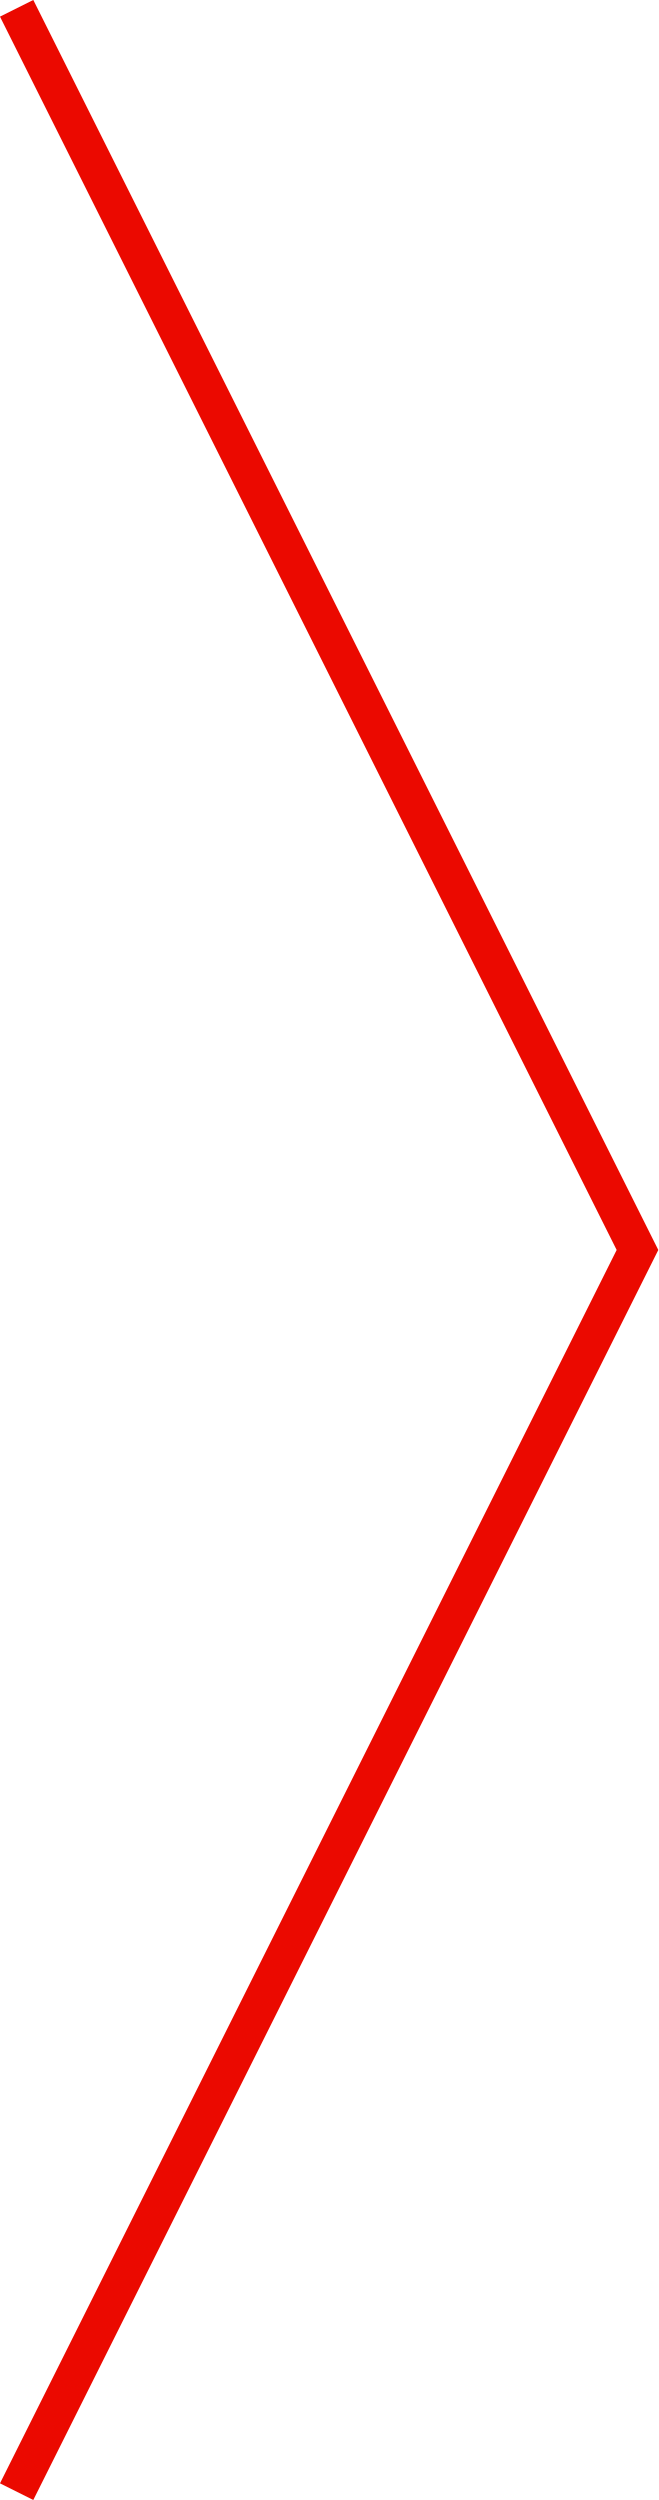
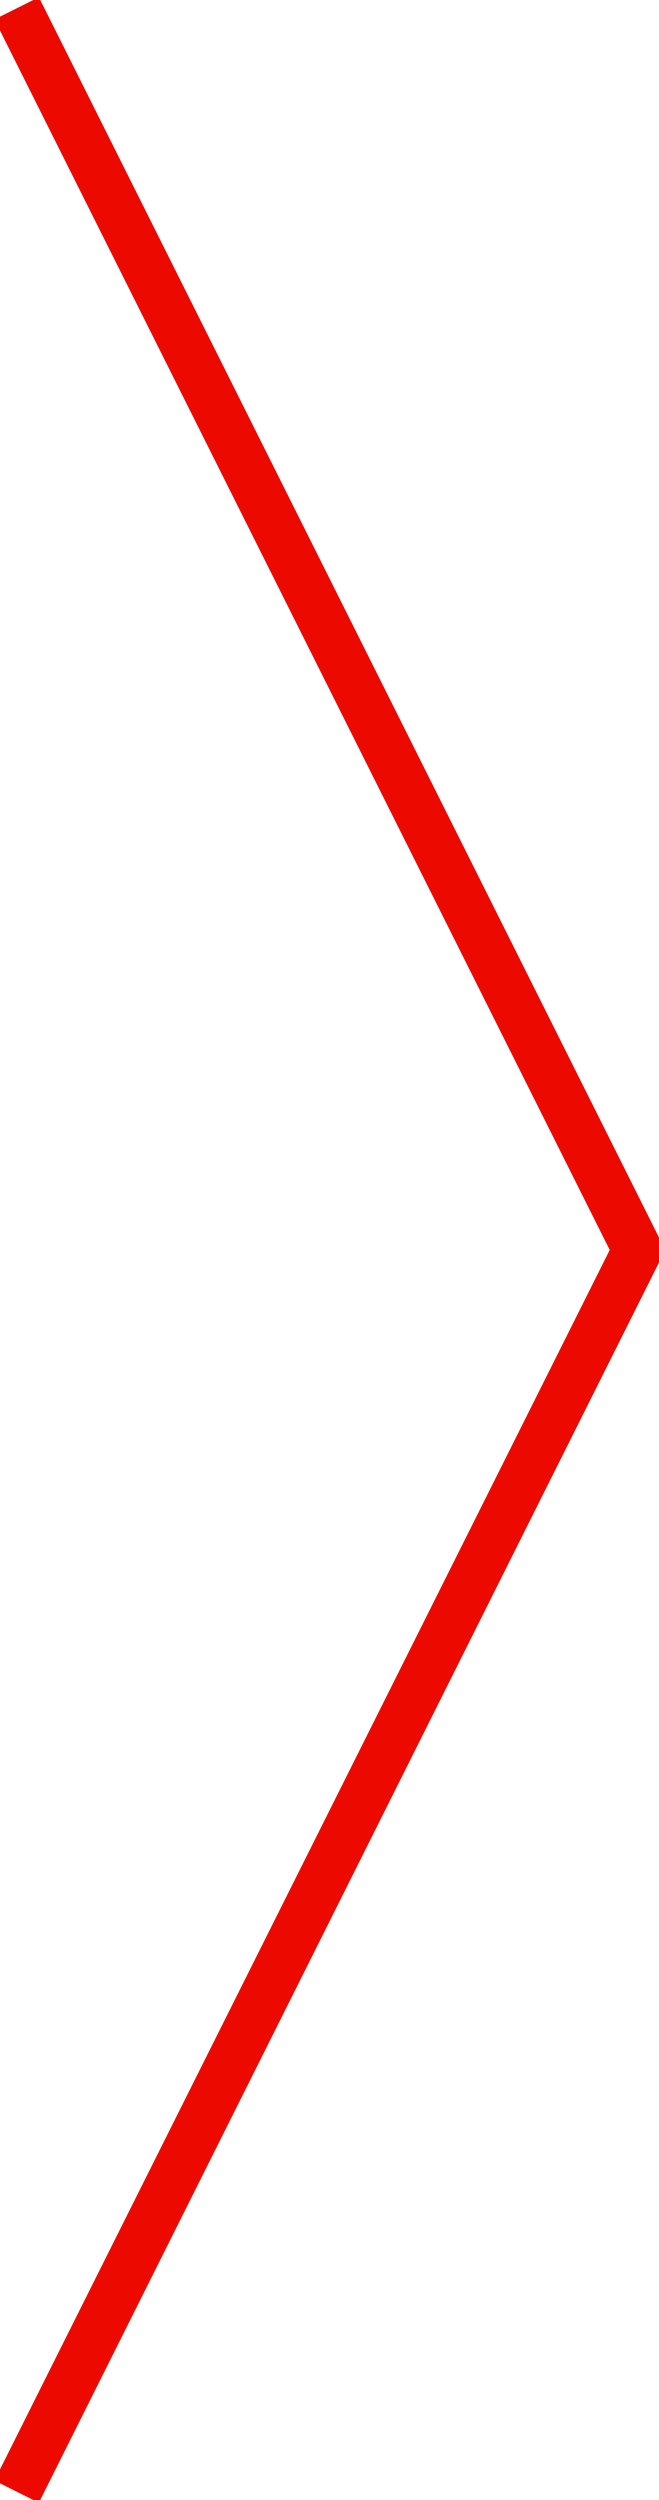
<svg xmlns="http://www.w3.org/2000/svg" version="1.1" id="Layer_1" x="0px" y="0px" width="13.255px" height="50.335px" viewBox="0 0 13.255 50.335" xml:space="preserve">
-   <polyline fill="none" stroke="#eb0900" stroke-width="0.75" stroke-miterlimit="10" points="0.335,0.167 12.835,25.167 0.335,50.167 " />
+   <polyline fill="none" stroke="#eb0900" stroke-width="1" stroke-miterlimit="10" points="0.335,0.167 12.835,25.167 0.335,50.167 " />
</svg>
